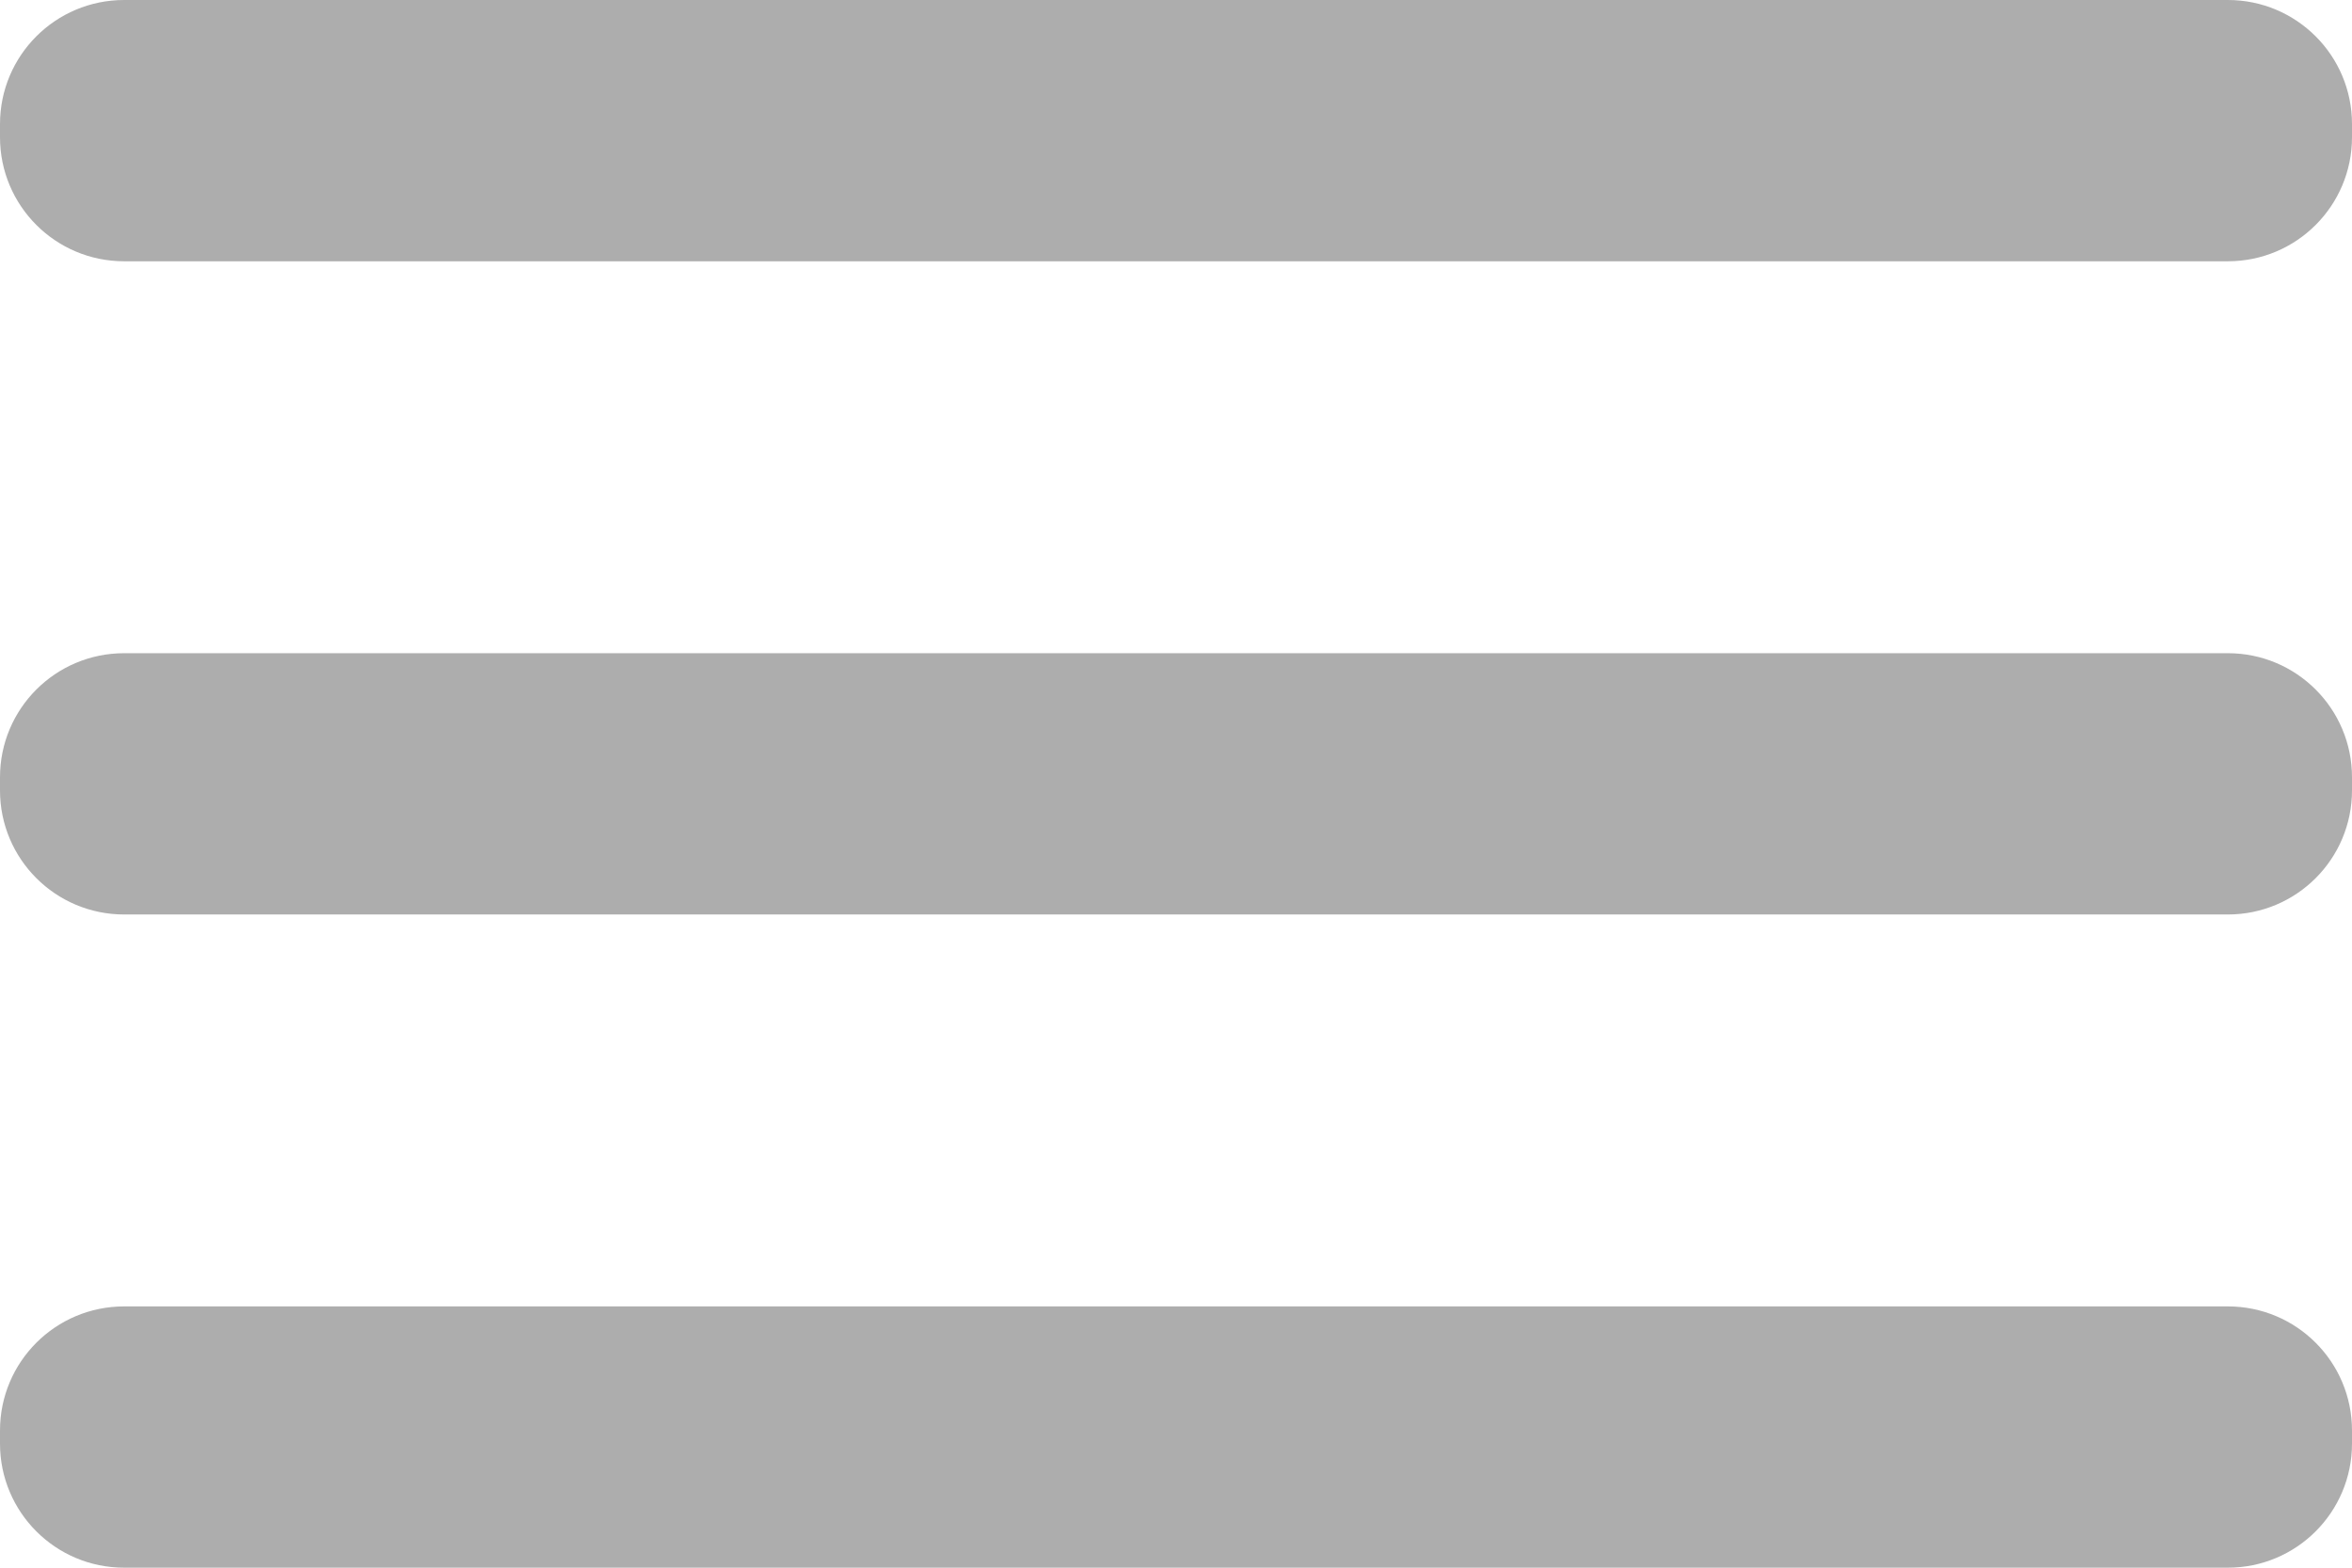
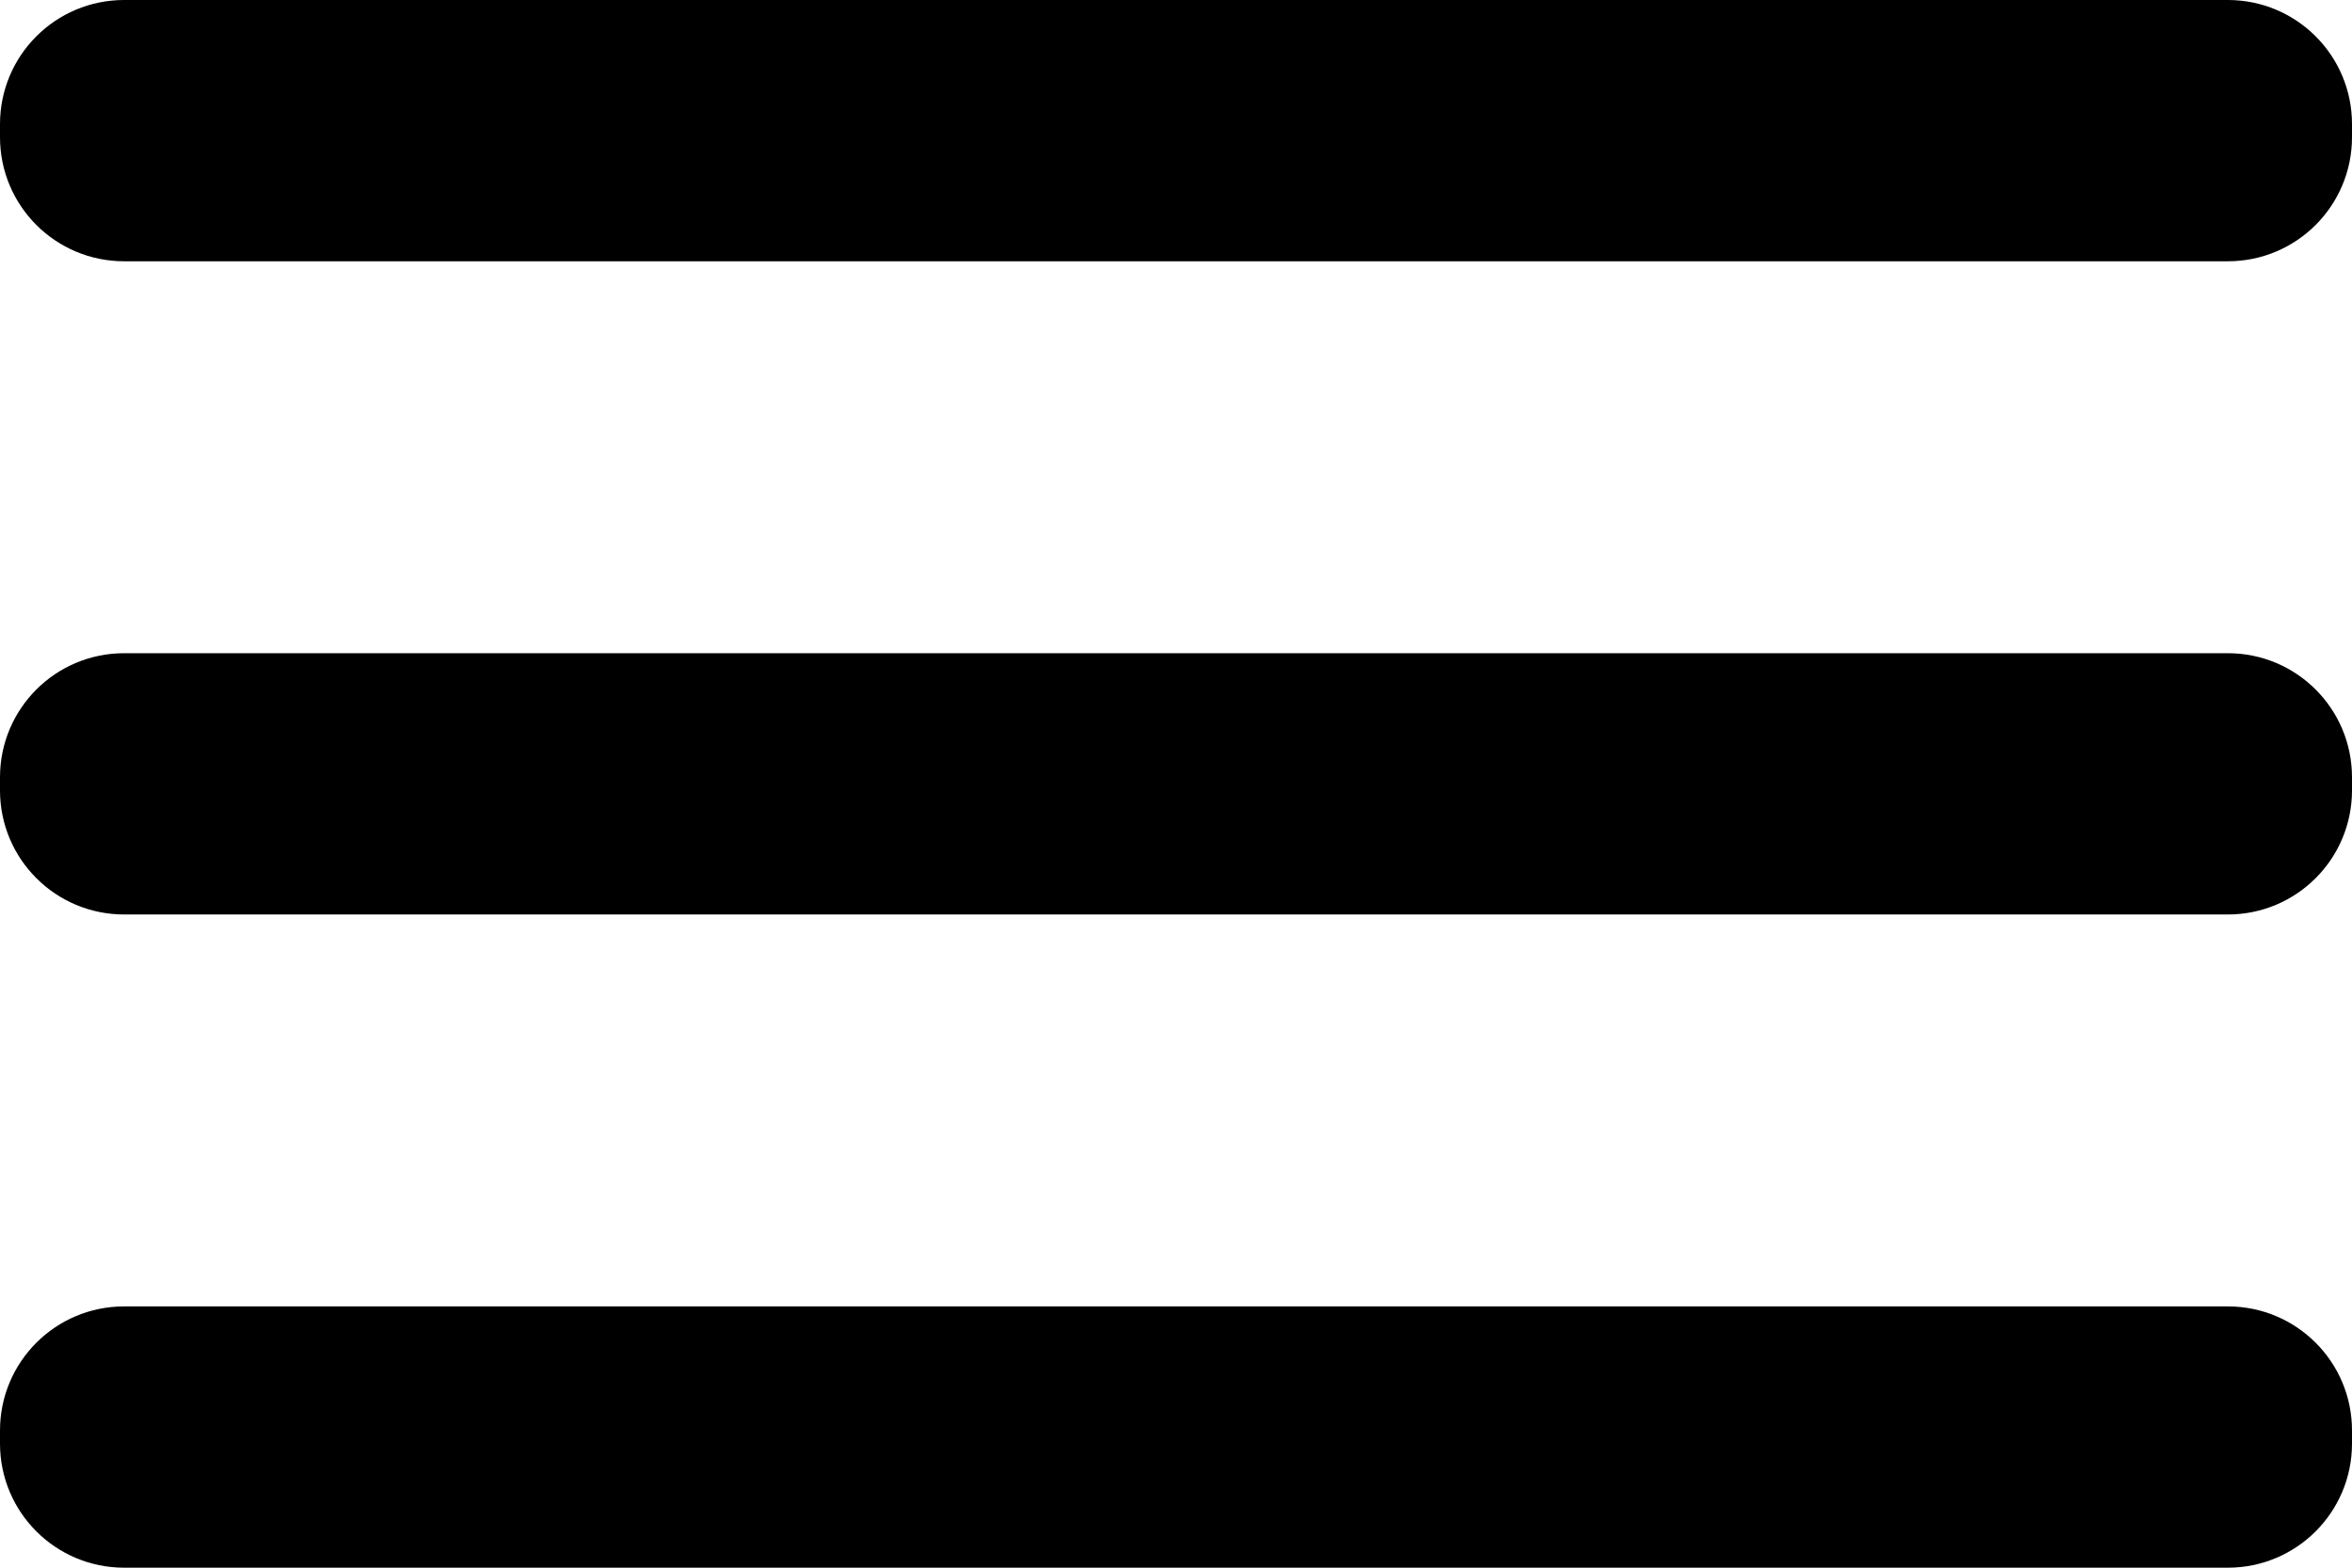
<svg xmlns="http://www.w3.org/2000/svg" width="18" height="12" viewBox="0 0 18 12" fill="none">
-   <path d="M17.05 5H0.95C0.425 5 0 5.425 0 5.95V6.05C0 6.575 0.425 7 0.95 7H17.05C17.575 7 18 6.575 18 6.05V5.95C18 5.425 17.575 5 17.05 5Z" fill="#ADADAD" />
-   <path d="M17.05 10H0.95C0.425 10 0 10.425 0 10.95V11.05C0 11.575 0.425 12 0.95 12H17.05C17.575 12 18 11.575 18 11.05V10.95C18 10.425 17.575 10 17.05 10Z" fill="#ADADAD" />
-   <path d="M17.05 0H0.95C0.425 0 0 0.425 0 0.95V1.05C0 1.575 0.425 2 0.95 2H17.05C17.575 2 18 1.575 18 1.05V0.95C18 0.425 17.575 0 17.05 0Z" fill="#ADADAD" />
+   <path d="M17.05 5H0.95C0.425 5 0 5.425 0 5.95V6.05C0 6.575 0.425 7 0.95 7H17.05C17.575 7 18 6.575 18 6.05V5.95C18 5.425 17.575 5 17.05 5Z" fill="currentColor" />
+   <path d="M17.05 10H0.95C0.425 10 0 10.425 0 10.95V11.05C0 11.575 0.425 12 0.95 12H17.05C17.575 12 18 11.575 18 11.05V10.95C18 10.425 17.575 10 17.05 10Z" fill="currentColor" />
+   <path d="M17.05 0H0.95C0.425 0 0 0.425 0 0.95V1.05C0 1.575 0.425 2 0.95 2H17.05C17.575 2 18 1.575 18 1.05V0.95C18 0.425 17.575 0 17.05 0Z" fill="currentColor" />
</svg>
